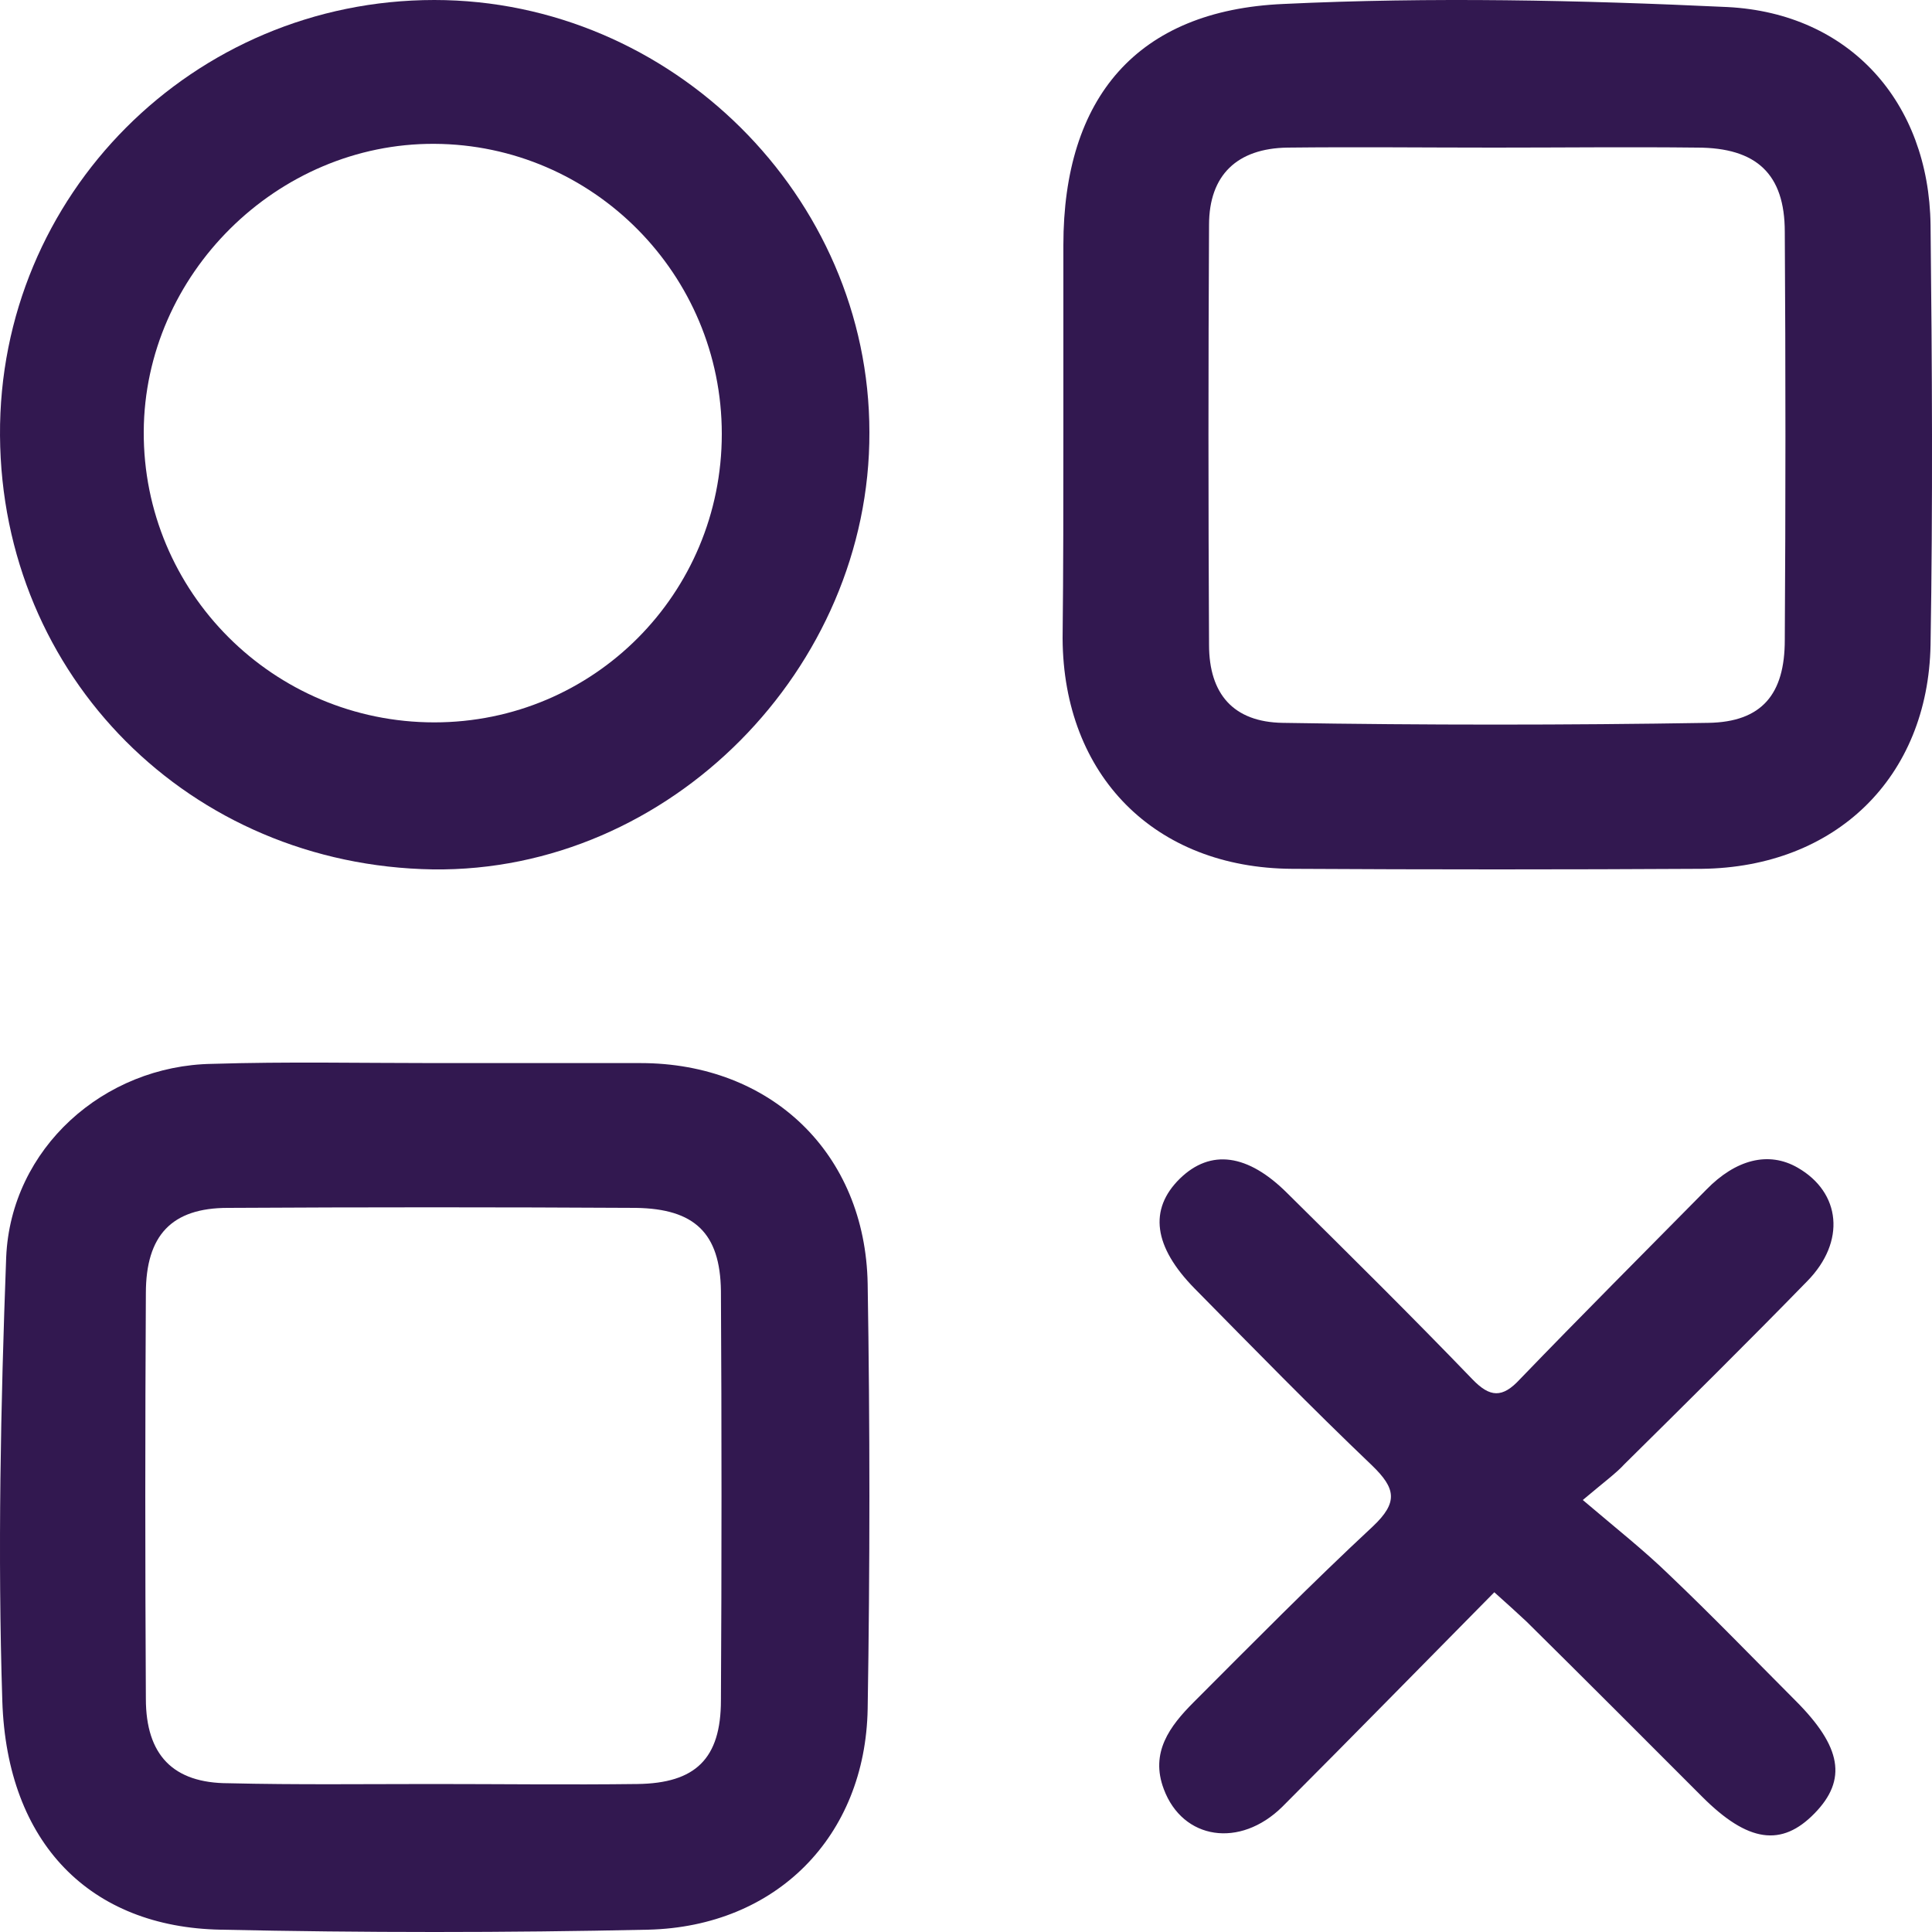
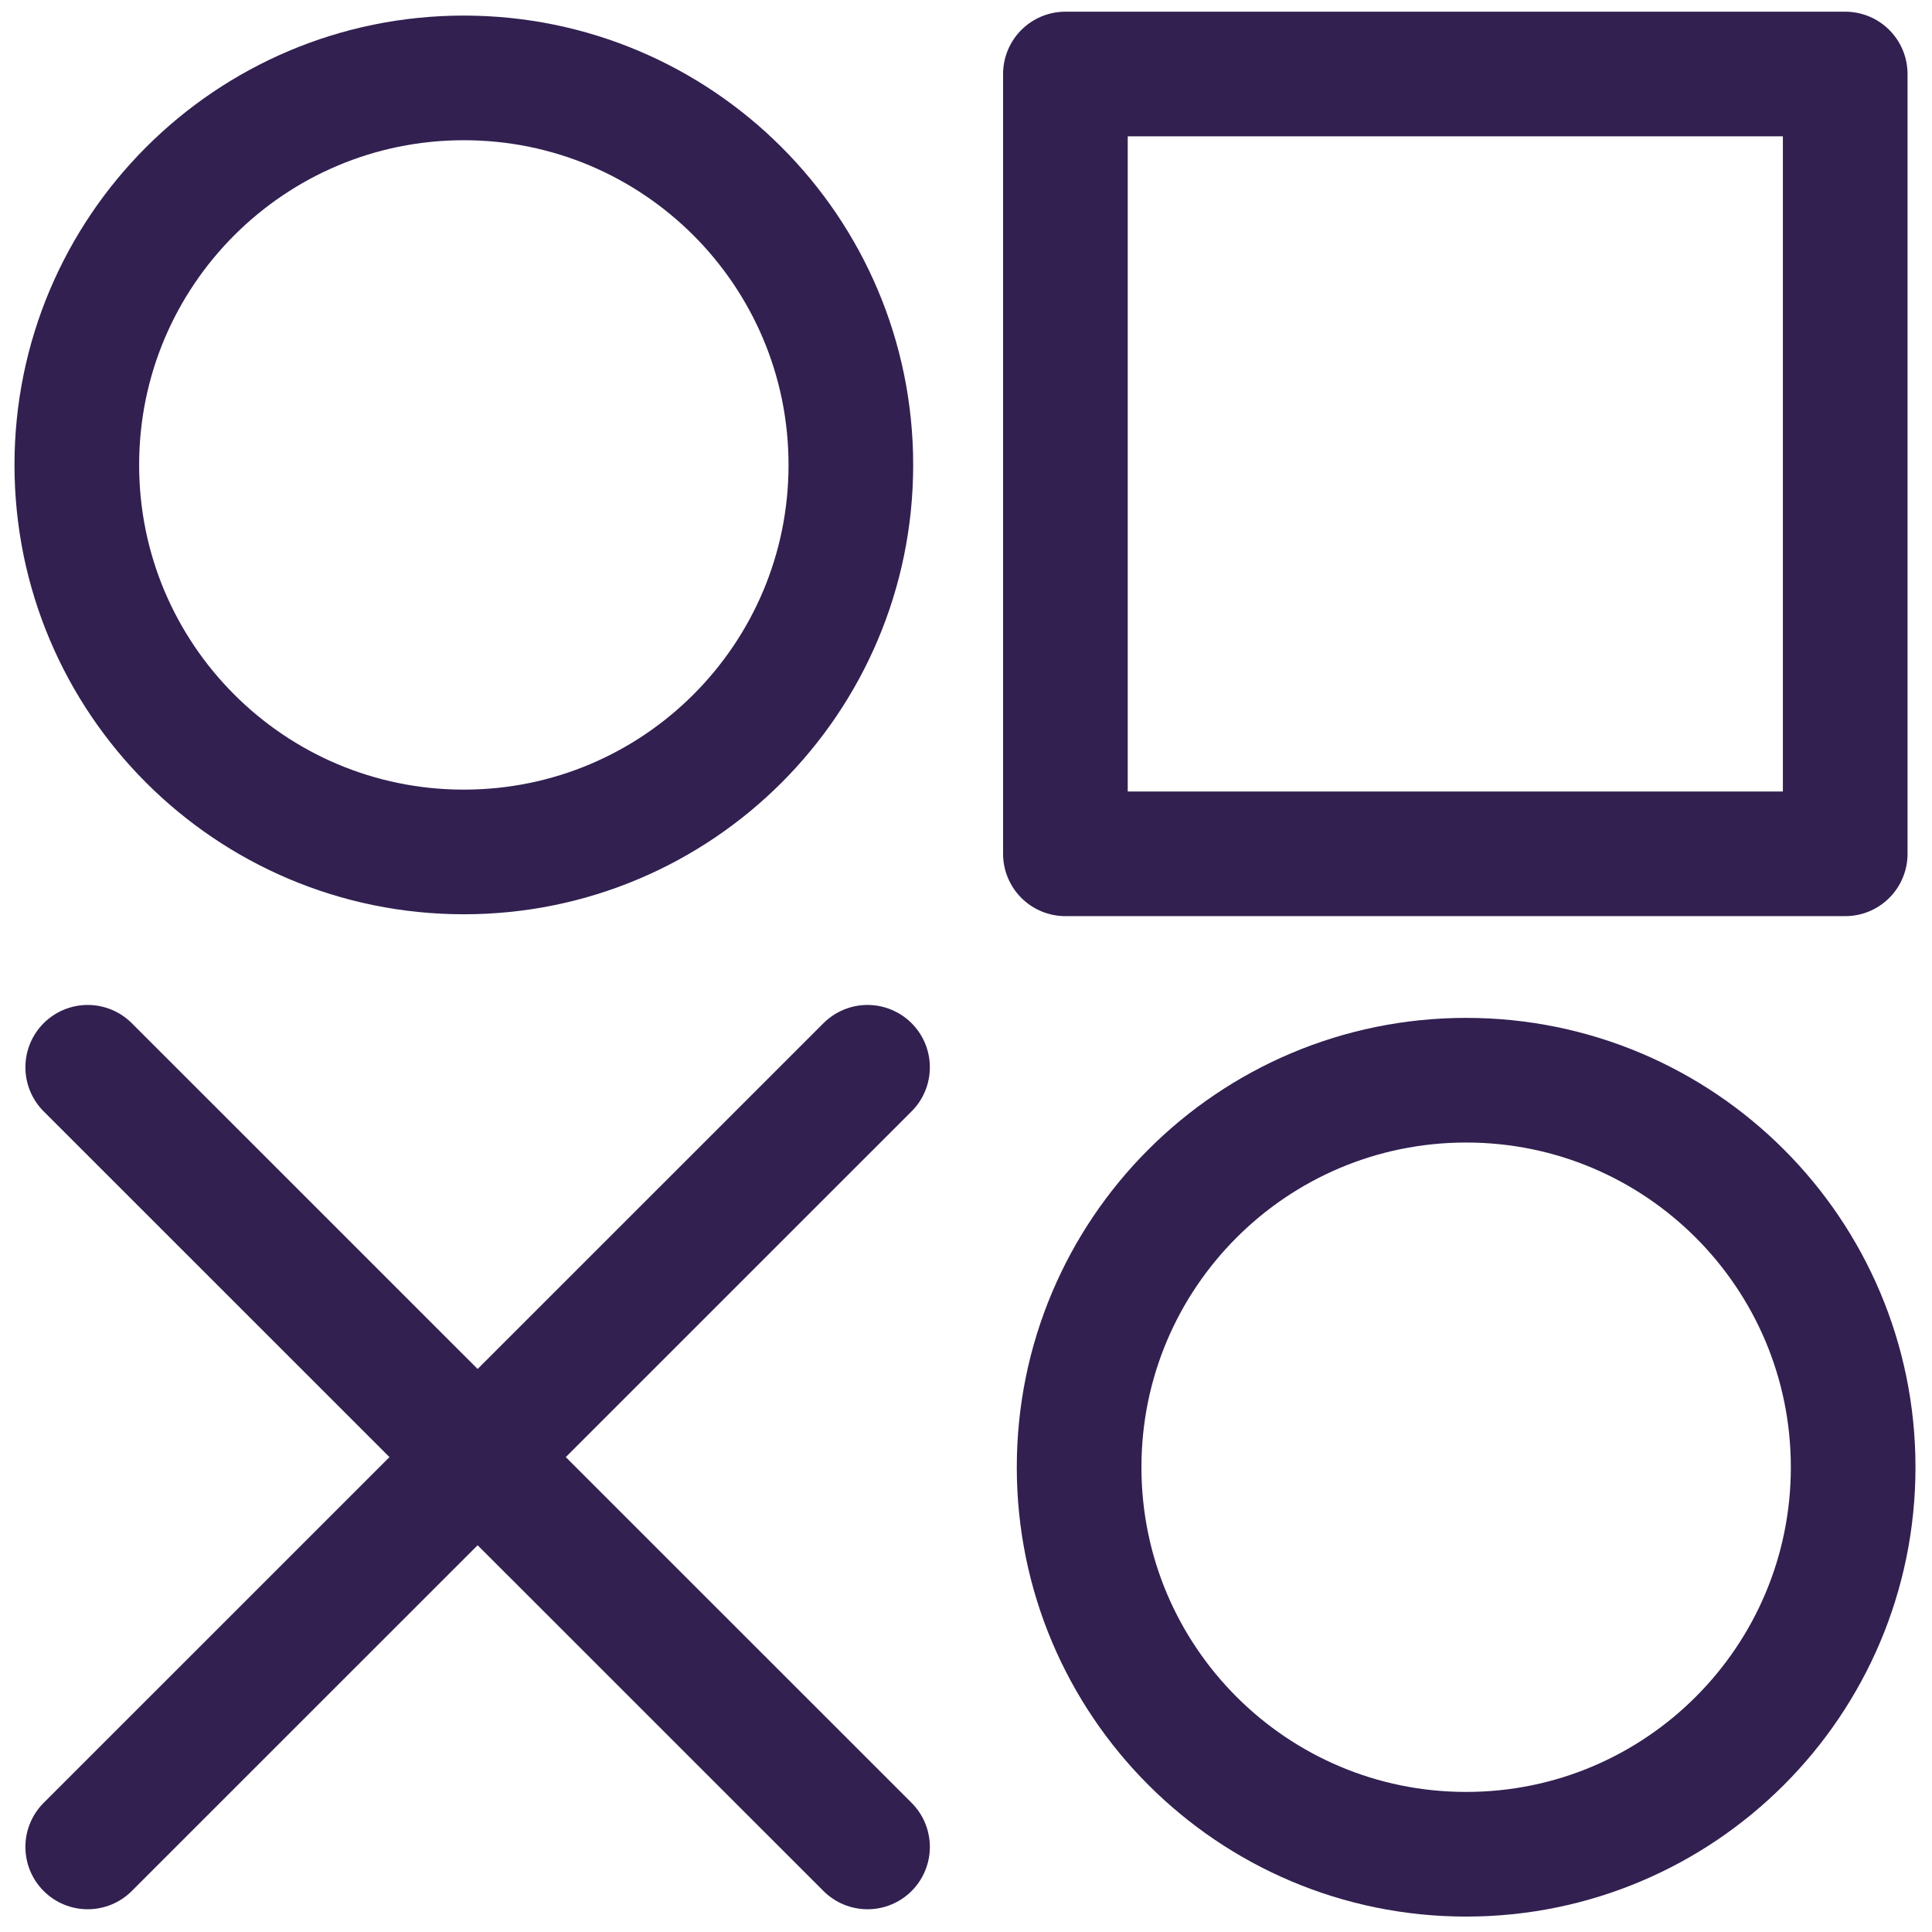
- <svg xmlns="http://www.w3.org/2000/svg" width="20px" height="20px" viewBox="0 0 20 20" version="1.1">
-   <g id="Design-System" stroke="none" stroke-width="1" fill="none" fill-rule="evenodd">
-     <g id="Padding-and-spacing" transform="translate(-30, -108)" fill="#321850" fill-rule="nonzero">
-       <g id="icon.logo" transform="translate(30, 108)">
-         <path d="M4.499,11.005 C5.21,11.005 5.92,11.005 6.631,11.005 C7.98,11.005 8.958,11.937 8.982,13.29 C9.006,14.757 9.006,16.224 8.982,17.691 C8.958,19.011 8.037,19.943 6.712,19.976 C5.234,20.008 3.764,20.008 2.285,19.976 C0.936,19.951 0.072,19.084 0.024,17.61 C-0.025,16.078 0.007,14.546 0.064,13.015 C0.112,11.889 1.074,11.03 2.197,11.013 C2.964,10.989 3.731,11.005 4.499,11.005 Z M4.466,18.468 C5.177,18.468 5.888,18.477 6.599,18.468 C7.197,18.46 7.463,18.209 7.463,17.601 C7.471,16.191 7.471,14.773 7.463,13.363 C7.455,12.764 7.189,12.513 6.583,12.504 C5.177,12.496 3.764,12.496 2.358,12.504 C1.777,12.504 1.51,12.788 1.51,13.388 C1.502,14.79 1.502,16.183 1.51,17.585 C1.51,18.169 1.793,18.46 2.366,18.46 C3.077,18.477 3.772,18.468 4.466,18.468 Z" id="Shape" />
-         <path d="M11.008,4.469 C11.008,3.823 11.008,3.184 11.008,2.538 C11.008,1.011 11.77,0.106 13.287,0.041 C14.819,-0.032 16.352,0.001 17.884,0.073 C19.149,0.138 19.968,1.059 19.985,2.328 C20.001,3.774 20.009,5.229 19.985,6.675 C19.96,8.049 19.003,8.978 17.617,8.994 C16.206,9.002 14.787,9.002 13.376,8.994 C11.949,8.986 11.008,8.024 11,6.61 C11.008,5.891 11.008,5.18 11.008,4.469 Z M15.468,1.528 C14.754,1.528 14.041,1.52 13.327,1.528 C12.808,1.536 12.516,1.811 12.516,2.328 C12.508,3.774 12.508,5.229 12.516,6.675 C12.516,7.184 12.768,7.475 13.279,7.483 C14.746,7.507 16.214,7.507 17.682,7.483 C18.241,7.475 18.476,7.184 18.476,6.626 C18.485,5.22 18.485,3.806 18.476,2.4 C18.476,1.802 18.184,1.528 17.568,1.528 C16.871,1.52 16.173,1.528 15.468,1.528 Z" id="Shape" />
-         <path d="M4.496,0 C6.951,0 9,2.034 9,4.475 C9.008,6.917 6.935,9.032 4.48,9 C1.968,8.959 0.016,7.006 9.76590108e-05,4.508 C-0.016,2.018 2,0 4.496,0 Z M7.472,4.492 C7.472,2.84 6.138,1.497 4.496,1.489 C2.87,1.481 1.496,2.84 1.488,4.467 C1.48,6.127 2.829,7.478 4.496,7.478 C6.146,7.478 7.472,6.144 7.472,4.492 Z" id="Shape" />
-         <path d="M16.385,15.528 C16.733,15.824 17.021,16.051 17.278,16.301 C17.725,16.726 18.156,17.173 18.587,17.605 C19.064,18.082 19.125,18.423 18.784,18.772 C18.444,19.121 18.095,19.075 17.619,18.598 C17.013,17.991 16.408,17.385 15.802,16.786 C15.704,16.695 15.605,16.604 15.469,16.483 C14.72,17.241 14.001,17.976 13.274,18.704 C12.835,19.136 12.244,19.045 12.048,18.522 C11.904,18.143 12.108,17.87 12.358,17.62 C12.971,17.006 13.577,16.392 14.212,15.801 C14.477,15.551 14.447,15.407 14.205,15.172 C13.577,14.573 12.971,13.952 12.366,13.338 C11.942,12.906 11.889,12.52 12.214,12.201 C12.532,11.891 12.918,11.944 13.327,12.353 C13.97,12.989 14.614,13.626 15.242,14.278 C15.424,14.467 15.552,14.475 15.734,14.278 C16.37,13.618 17.021,12.967 17.664,12.315 C17.967,12.004 18.307,11.913 18.61,12.088 C19.057,12.345 19.11,12.853 18.709,13.262 C18.088,13.899 17.452,14.528 16.816,15.157 C16.733,15.248 16.619,15.331 16.385,15.528 Z" id="Path" />
-       </g>
-     </g>
-   </g>
+ <svg xmlns="http://www.w3.org/2000/svg" id="Layer_1" data-name="Layer 1" width="124" height="124" viewBox="0 0 124 124">
+   <defs>
+     <style>.cls-1{fill:none;stroke:#312050;stroke-linecap:round;stroke-linejoin:round;stroke-width:8px;}</style>
+   </defs>
+   <circle class="cls-1" cx="29.77" cy="29.84" r="24.84" />
+   <circle class="cls-1" cx="94.1" cy="94.17" r="24.84" />
+   <rect class="cls-1" x="68.38" y="4.75" width="50.05" height="50.05" />
+   <line class="cls-1" x1="5.63" y1="118.54" x2="55.68" y2="68.5" />
+   <line class="cls-1" x1="5.63" y1="68.5" x2="55.68" y2="118.54" />
</svg>
